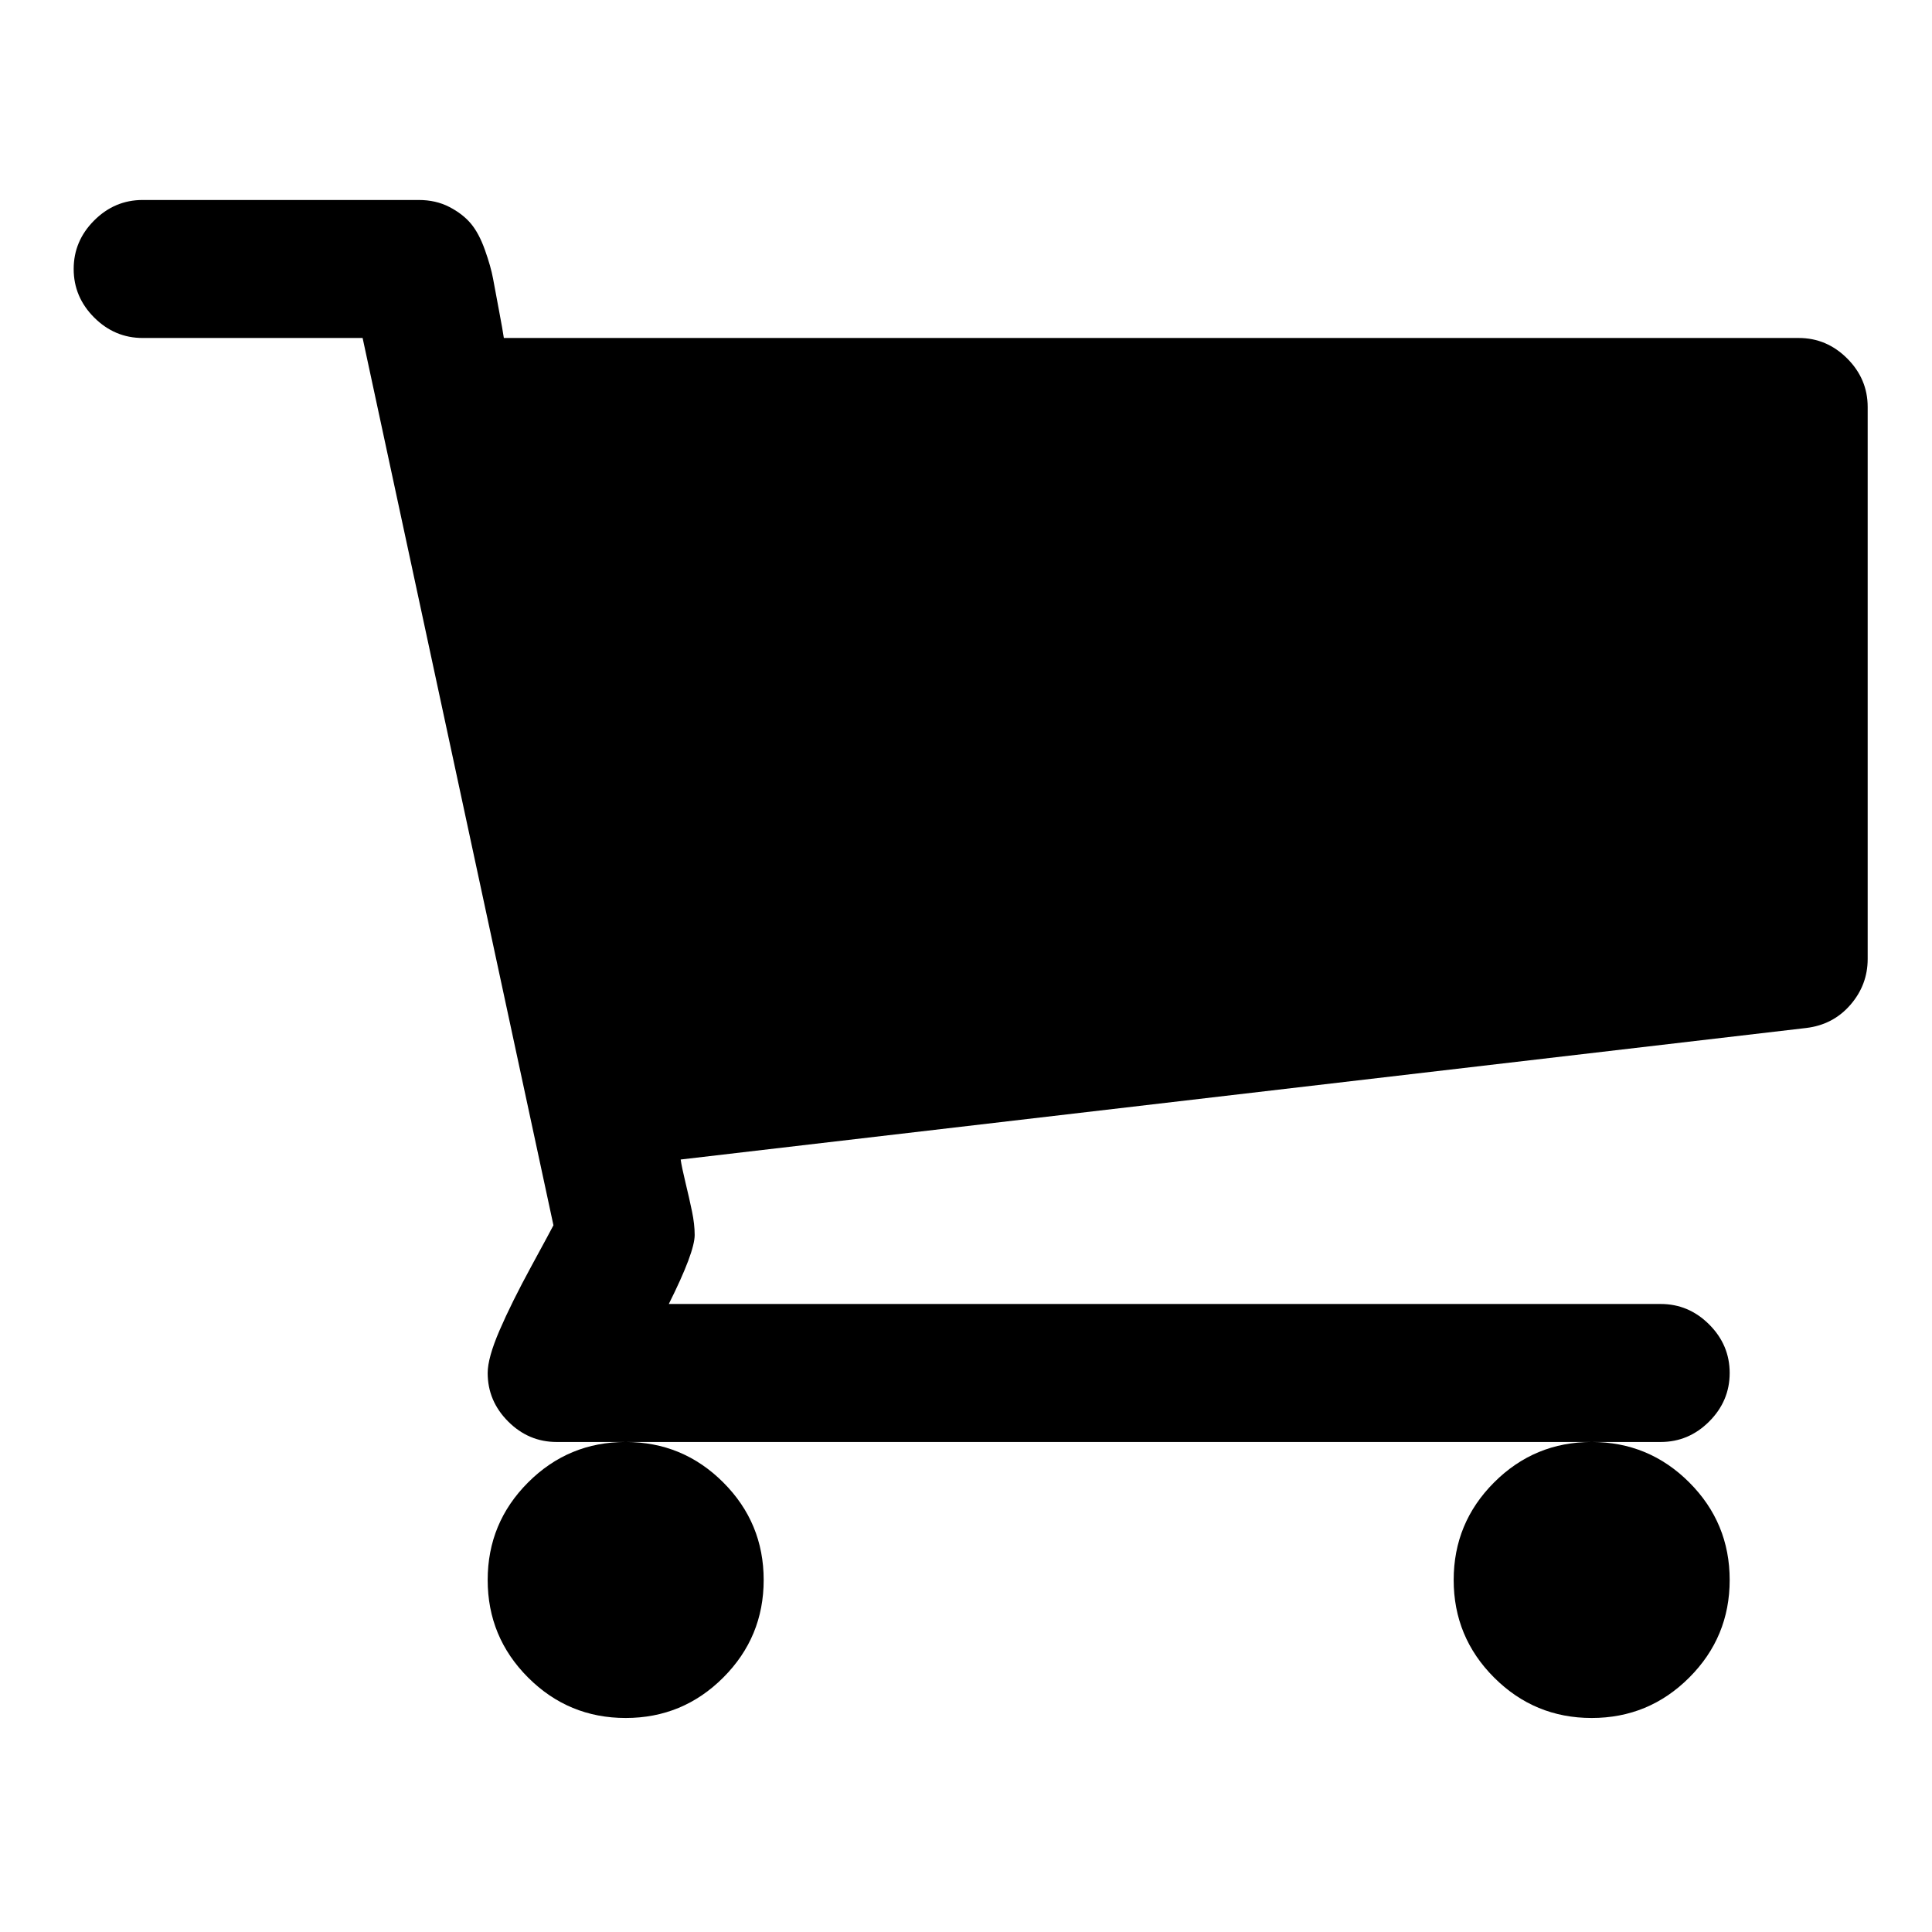
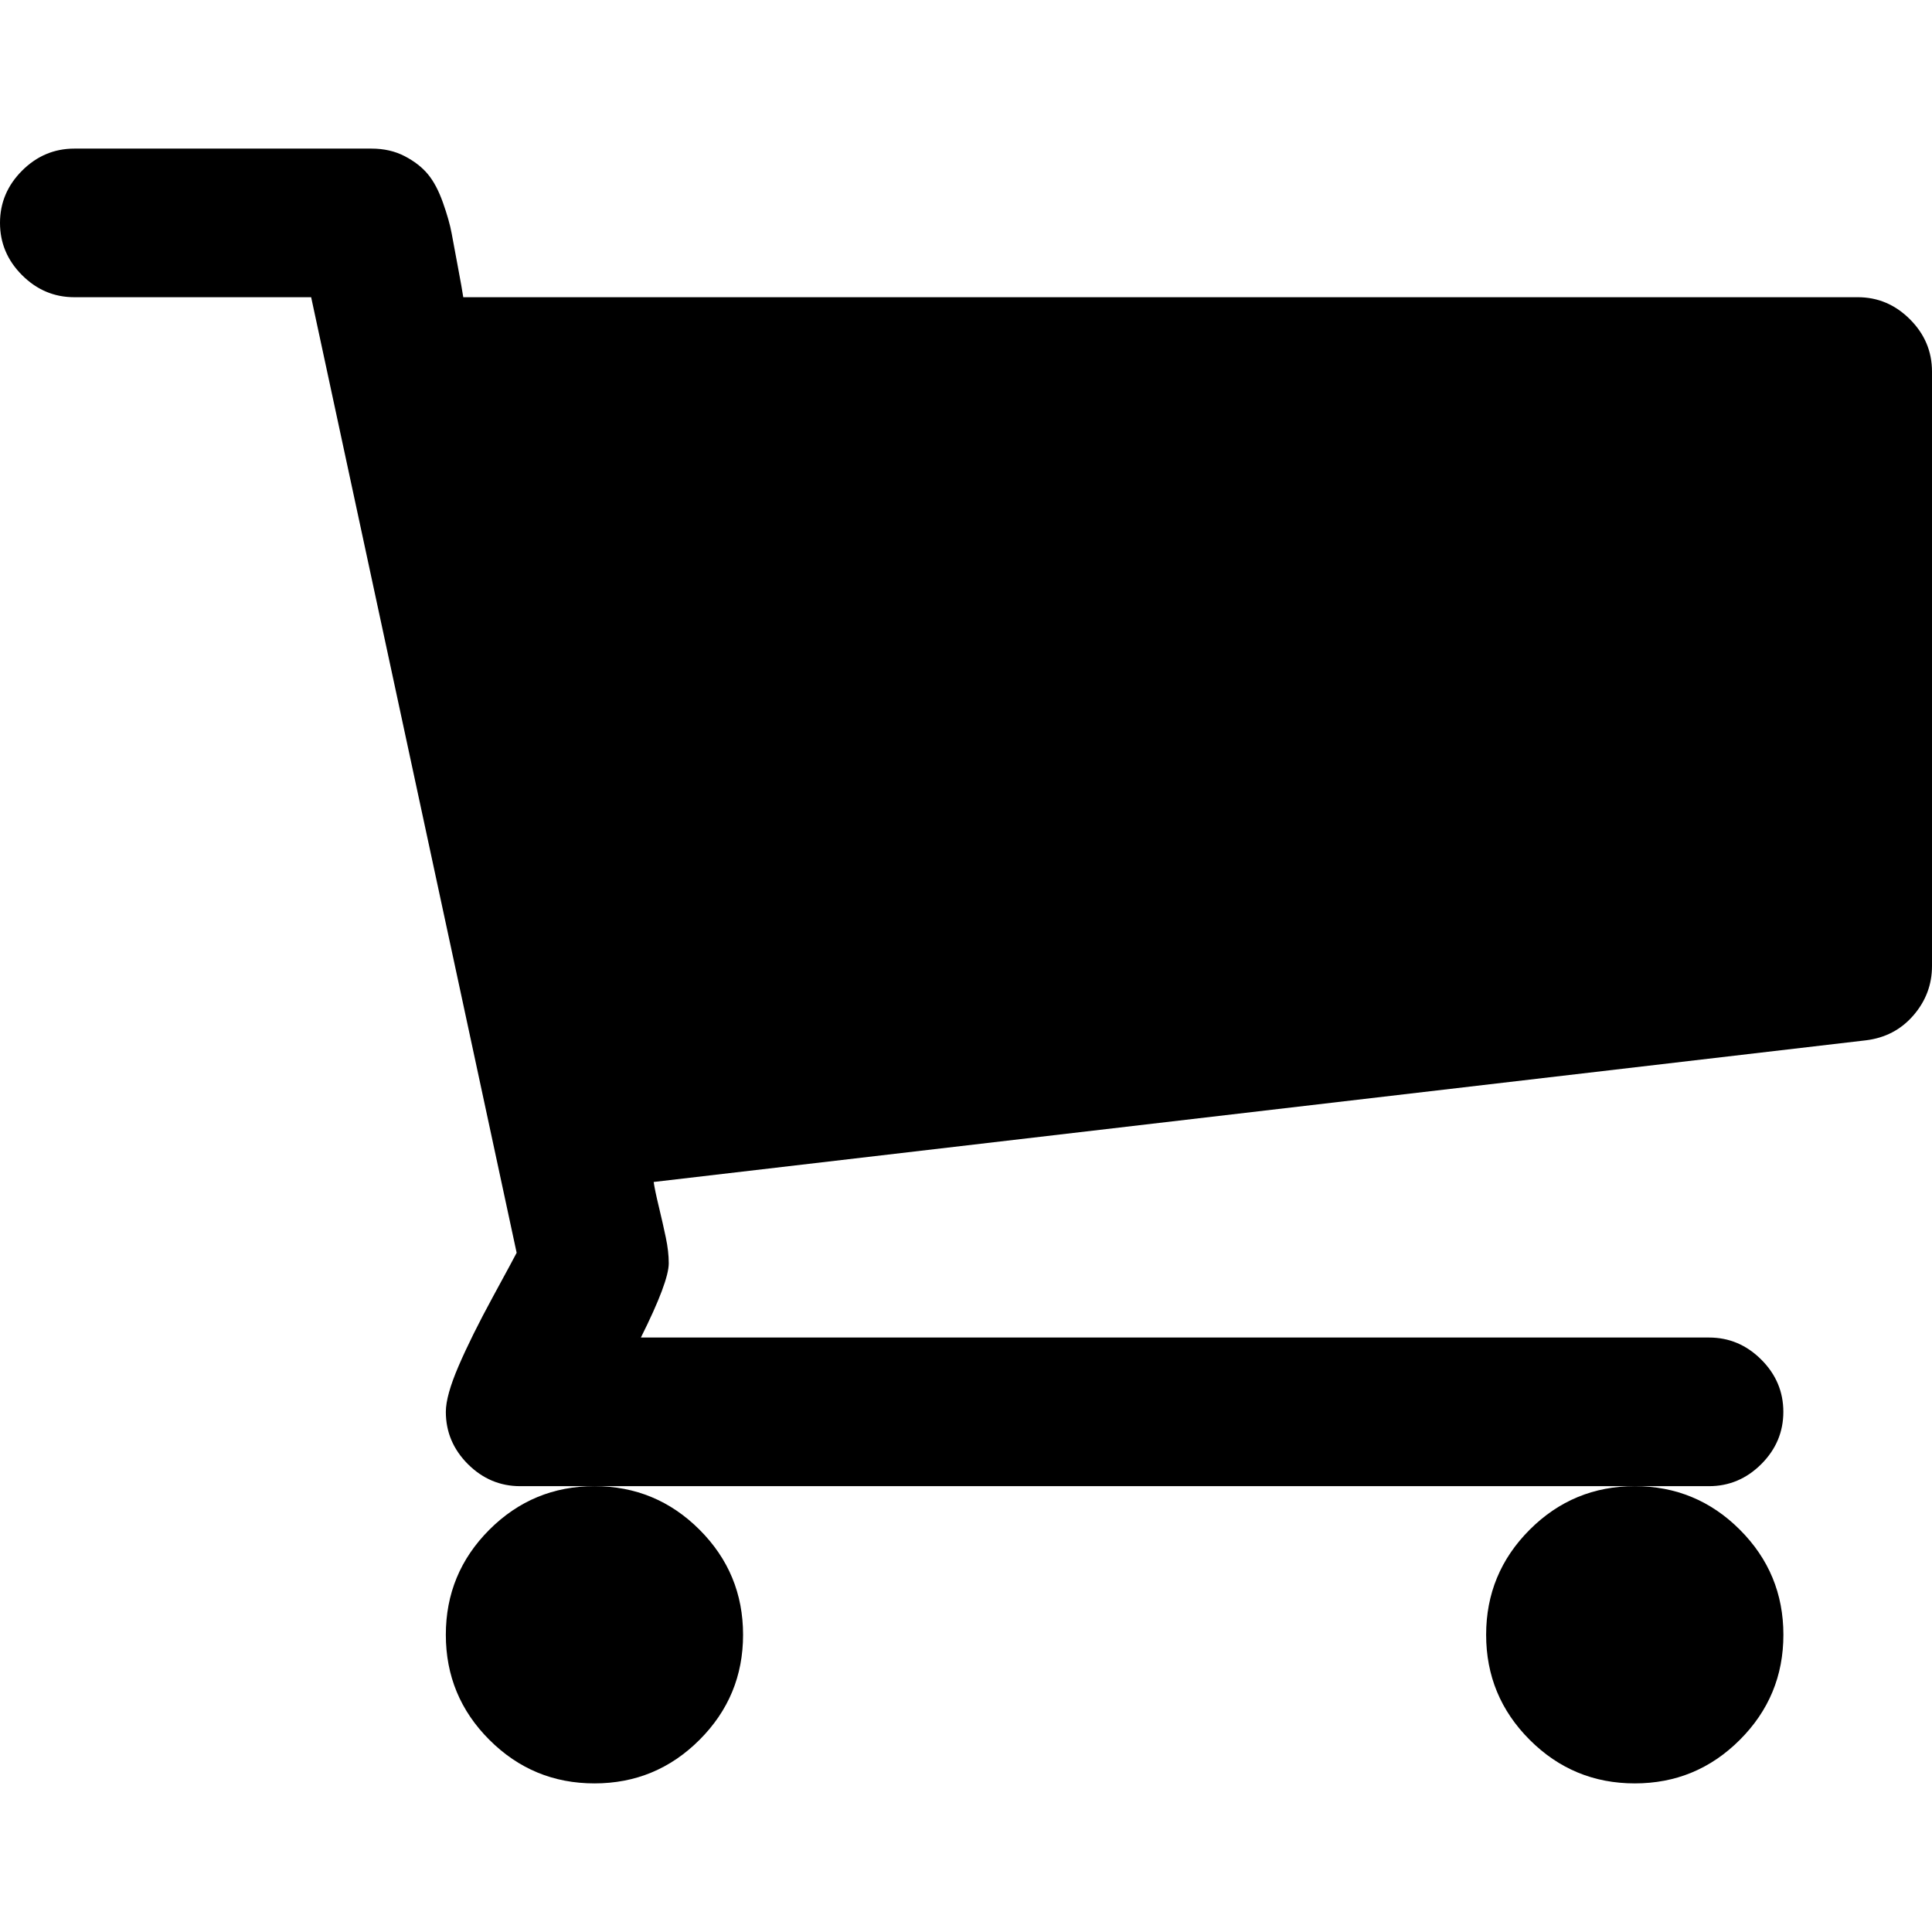
- <svg xmlns="http://www.w3.org/2000/svg" viewBox="0 -256 1792 1792" id="svg2989" version="1.1" width="100%" height="100%">
-   <defs id="defs2997" />
-   <g transform="matrix(1,0,0,-1,68.33898,1209.492)" id="g2991">
-     <path d="M 640,0 Q 640,-53 602.5,-90.5 565,-128 512,-128 459,-128 421.5,-90.5 384,-53 384,0 384,53 421.5,90.5 459,128 512,128 565,128 602.5,90.5 640,53 640,0 z m 896,0 q 0,-53 -37.5,-90.5 -37.5,-37.5 -90.5,-37.5 -53,0 -90.5,37.5 Q 1280,-53 1280,0 q 0,53 37.5,90.5 37.5,37.5 90.5,37.5 53,0 90.5,-37.5 Q 1536,53 1536,0 z m 128,1088 V 576 q 0,-24 -16,-42.5 Q 1632,515 1607,512 L 563,390 q 1,-7 4.5,-21.5 3.5,-14.5 6,-26.5 2.5,-12 2.5,-22 0,-16 -24,-64 h 920 q 26,0 45,-19 19,-19 19,-45 0,-26 -19,-45 -19,-19 -45,-19 H 448 q -26,0 -45,19 -19,19 -19,45 0,14 11,39.5 11,25.5 29.5,59.5 18.5,34 20.5,38 L 268,1152 H 64 q -26,0 -45,19 -19,19 -19,45 0,26 19,45 19,19 45,19 h 256 q 16,0 28.5,-6.5 12.5,-6.5 20,-15.5 7.5,-9 13,-24.5 5.5,-15.5 7.5,-26.5 2,-11 5.5,-29.5 3.5,-18.5 4.5,-25.5 h 1201 q 26,0 45,-19 19,-19 19,-45 z" id="path2993" style="fill:currentColor" />
+ <svg xmlns="http://www.w3.org/2000/svg" version="1.1" id="Capa_1" x="0px" y="0px" width="475.084px" height="475.085px" viewBox="0 0 475.084 475.085" style="enable-background:new 0 0 475.084 475.085;" xml:space="preserve">
+   <g>
+     <g>
+       <path d="M365.446,401.998c0,10.092,3.579,18.702,10.711,25.834c7.132,7.139,15.749,10.711,25.845,10.711    c10.081,0,18.698-3.572,25.83-10.711c7.139-7.132,10.711-15.742,10.711-25.834s-3.568-18.702-10.711-25.841    c-7.132-7.132-15.749-10.704-25.83-10.704c-10.096,0-18.713,3.572-25.845,10.704C369.025,383.296,365.446,391.906,365.446,401.998    z" />
+       <path d="M469.658,78.51c-3.618-3.617-7.898-5.426-12.848-5.426H113.918c-0.193-1.331-0.621-3.756-1.287-7.277    c-0.666-3.523-1.188-6.329-1.569-8.425c-0.383-2.087-1.093-4.611-2.142-7.561c-1.047-2.952-2.284-5.286-3.711-6.995    c-1.425-1.718-3.328-3.189-5.708-4.43c-2.378-1.233-5.092-1.853-8.136-1.853H18.276c-4.952,0-9.234,1.812-12.85,5.424    C1.809,45.583,0,49.868,0,54.816s1.809,9.231,5.426,12.847c3.619,3.617,7.902,5.424,12.85,5.424h58.237l50.532,234.976    c-0.378,0.76-2.329,4.373-5.852,10.848c-3.521,6.475-6.328,12.135-8.42,16.988c-2.093,4.859-3.14,8.616-3.14,11.279    c0,4.948,1.809,9.232,5.424,12.854c3.621,3.606,7.902,5.421,12.851,5.421h18.272h255.815h18.261c4.948,0,9.232-1.814,12.847-5.421    c3.62-3.621,5.427-7.905,5.427-12.854c0-4.949-1.807-9.233-5.427-12.847c-3.614-3.614-7.898-5.428-12.847-5.428h-262.66    c4.57-9.138,6.854-15.222,6.854-18.268c0-1.909-0.238-4.004-0.715-6.283s-1.047-4.805-1.713-7.569    c-0.667-2.752-1.093-4.799-1.283-6.133l298.077-34.831c4.753-0.575,8.658-2.614,11.703-6.14c3.046-3.518,4.565-7.562,4.565-12.133    V91.363C475.082,86.415,473.278,82.132,469.658,78.51z" />
+       <path d="M109.632,401.998c0,10.092,3.567,18.702,10.706,25.834c7.141,7.139,15.75,10.711,25.841,10.711    c10.085,0,18.699-3.572,25.835-10.711c7.139-7.132,10.71-15.742,10.71-25.834s-3.568-18.702-10.71-25.841    c-7.137-7.132-15.75-10.704-25.835-10.704c-10.09,0-18.704,3.572-25.841,10.704C113.203,383.296,109.632,391.906,109.632,401.998z    " />
+     </g>
  </g>
+   <g>
+ </g>
+   <g>
+ </g>
+   <g>
+ </g>
+   <g>
+ </g>
+   <g>
+ </g>
+   <g>
+ </g>
+   <g>
+ </g>
+   <g>
+ </g>
+   <g>
+ </g>
+   <g>
+ </g>
+   <g>
+ </g>
+   <g>
+ </g>
+   <g>
+ </g>
+   <g>
+ </g>
+   <g>
+ </g>
</svg>
